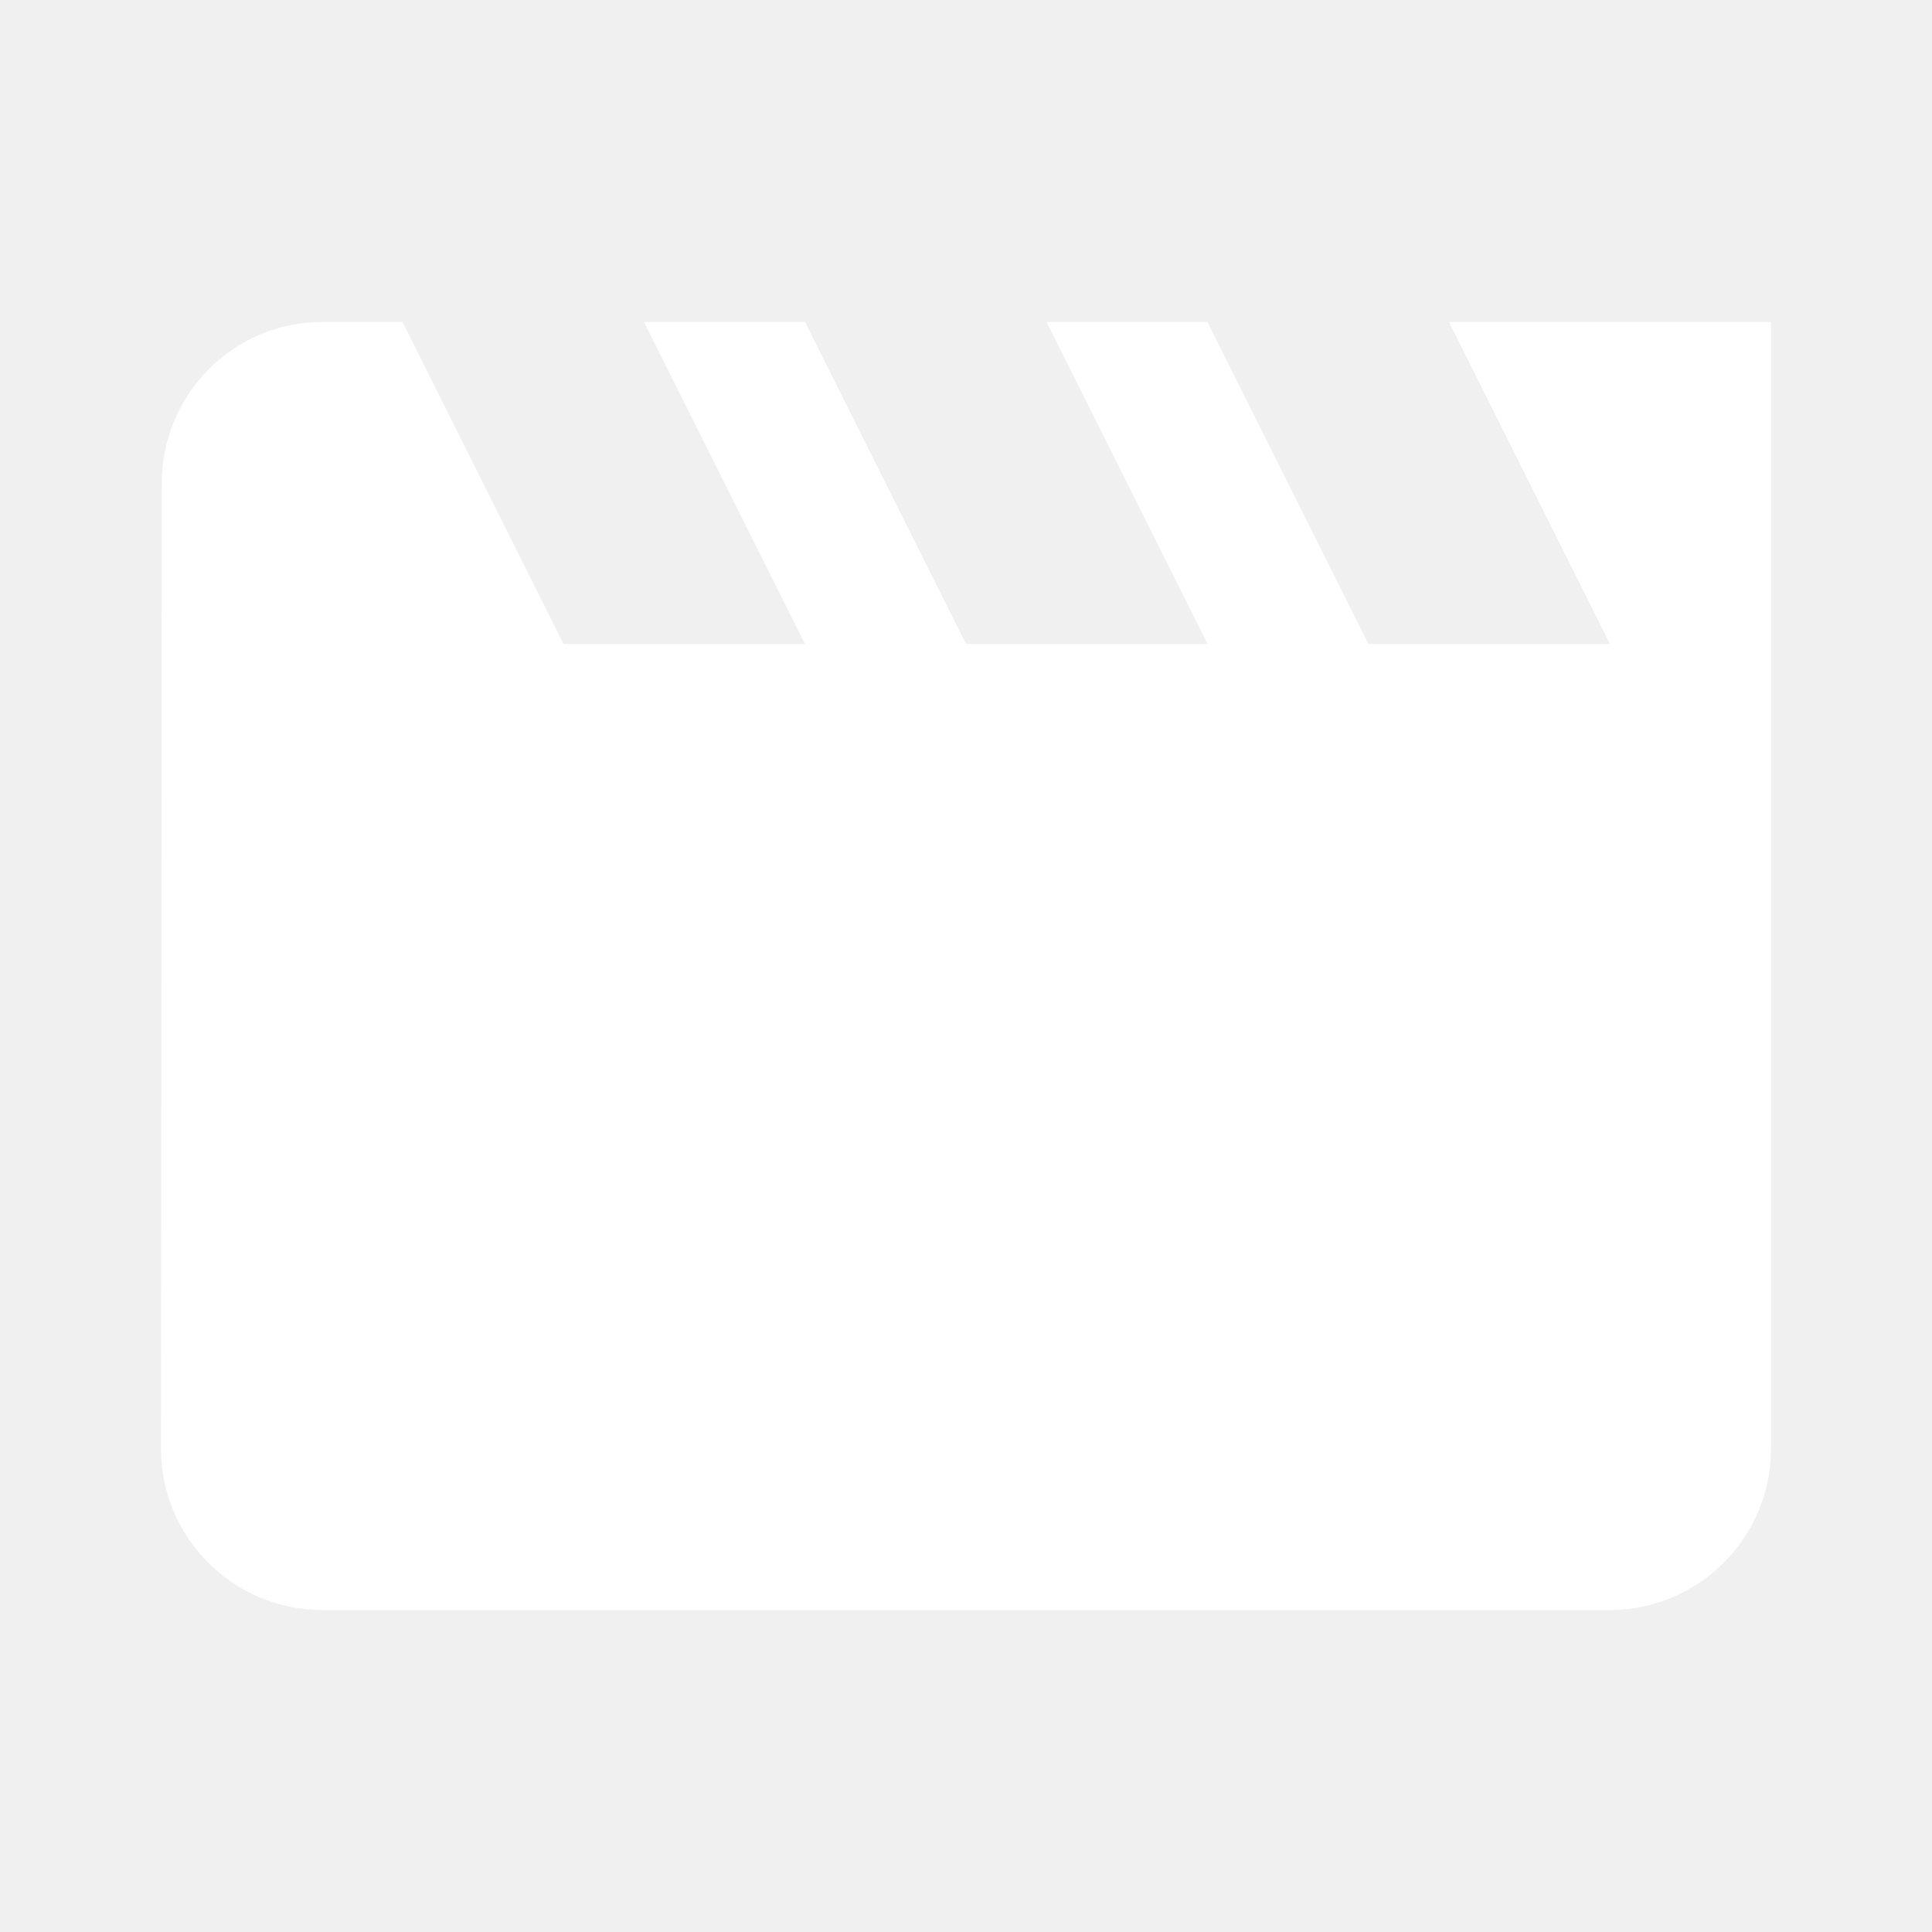
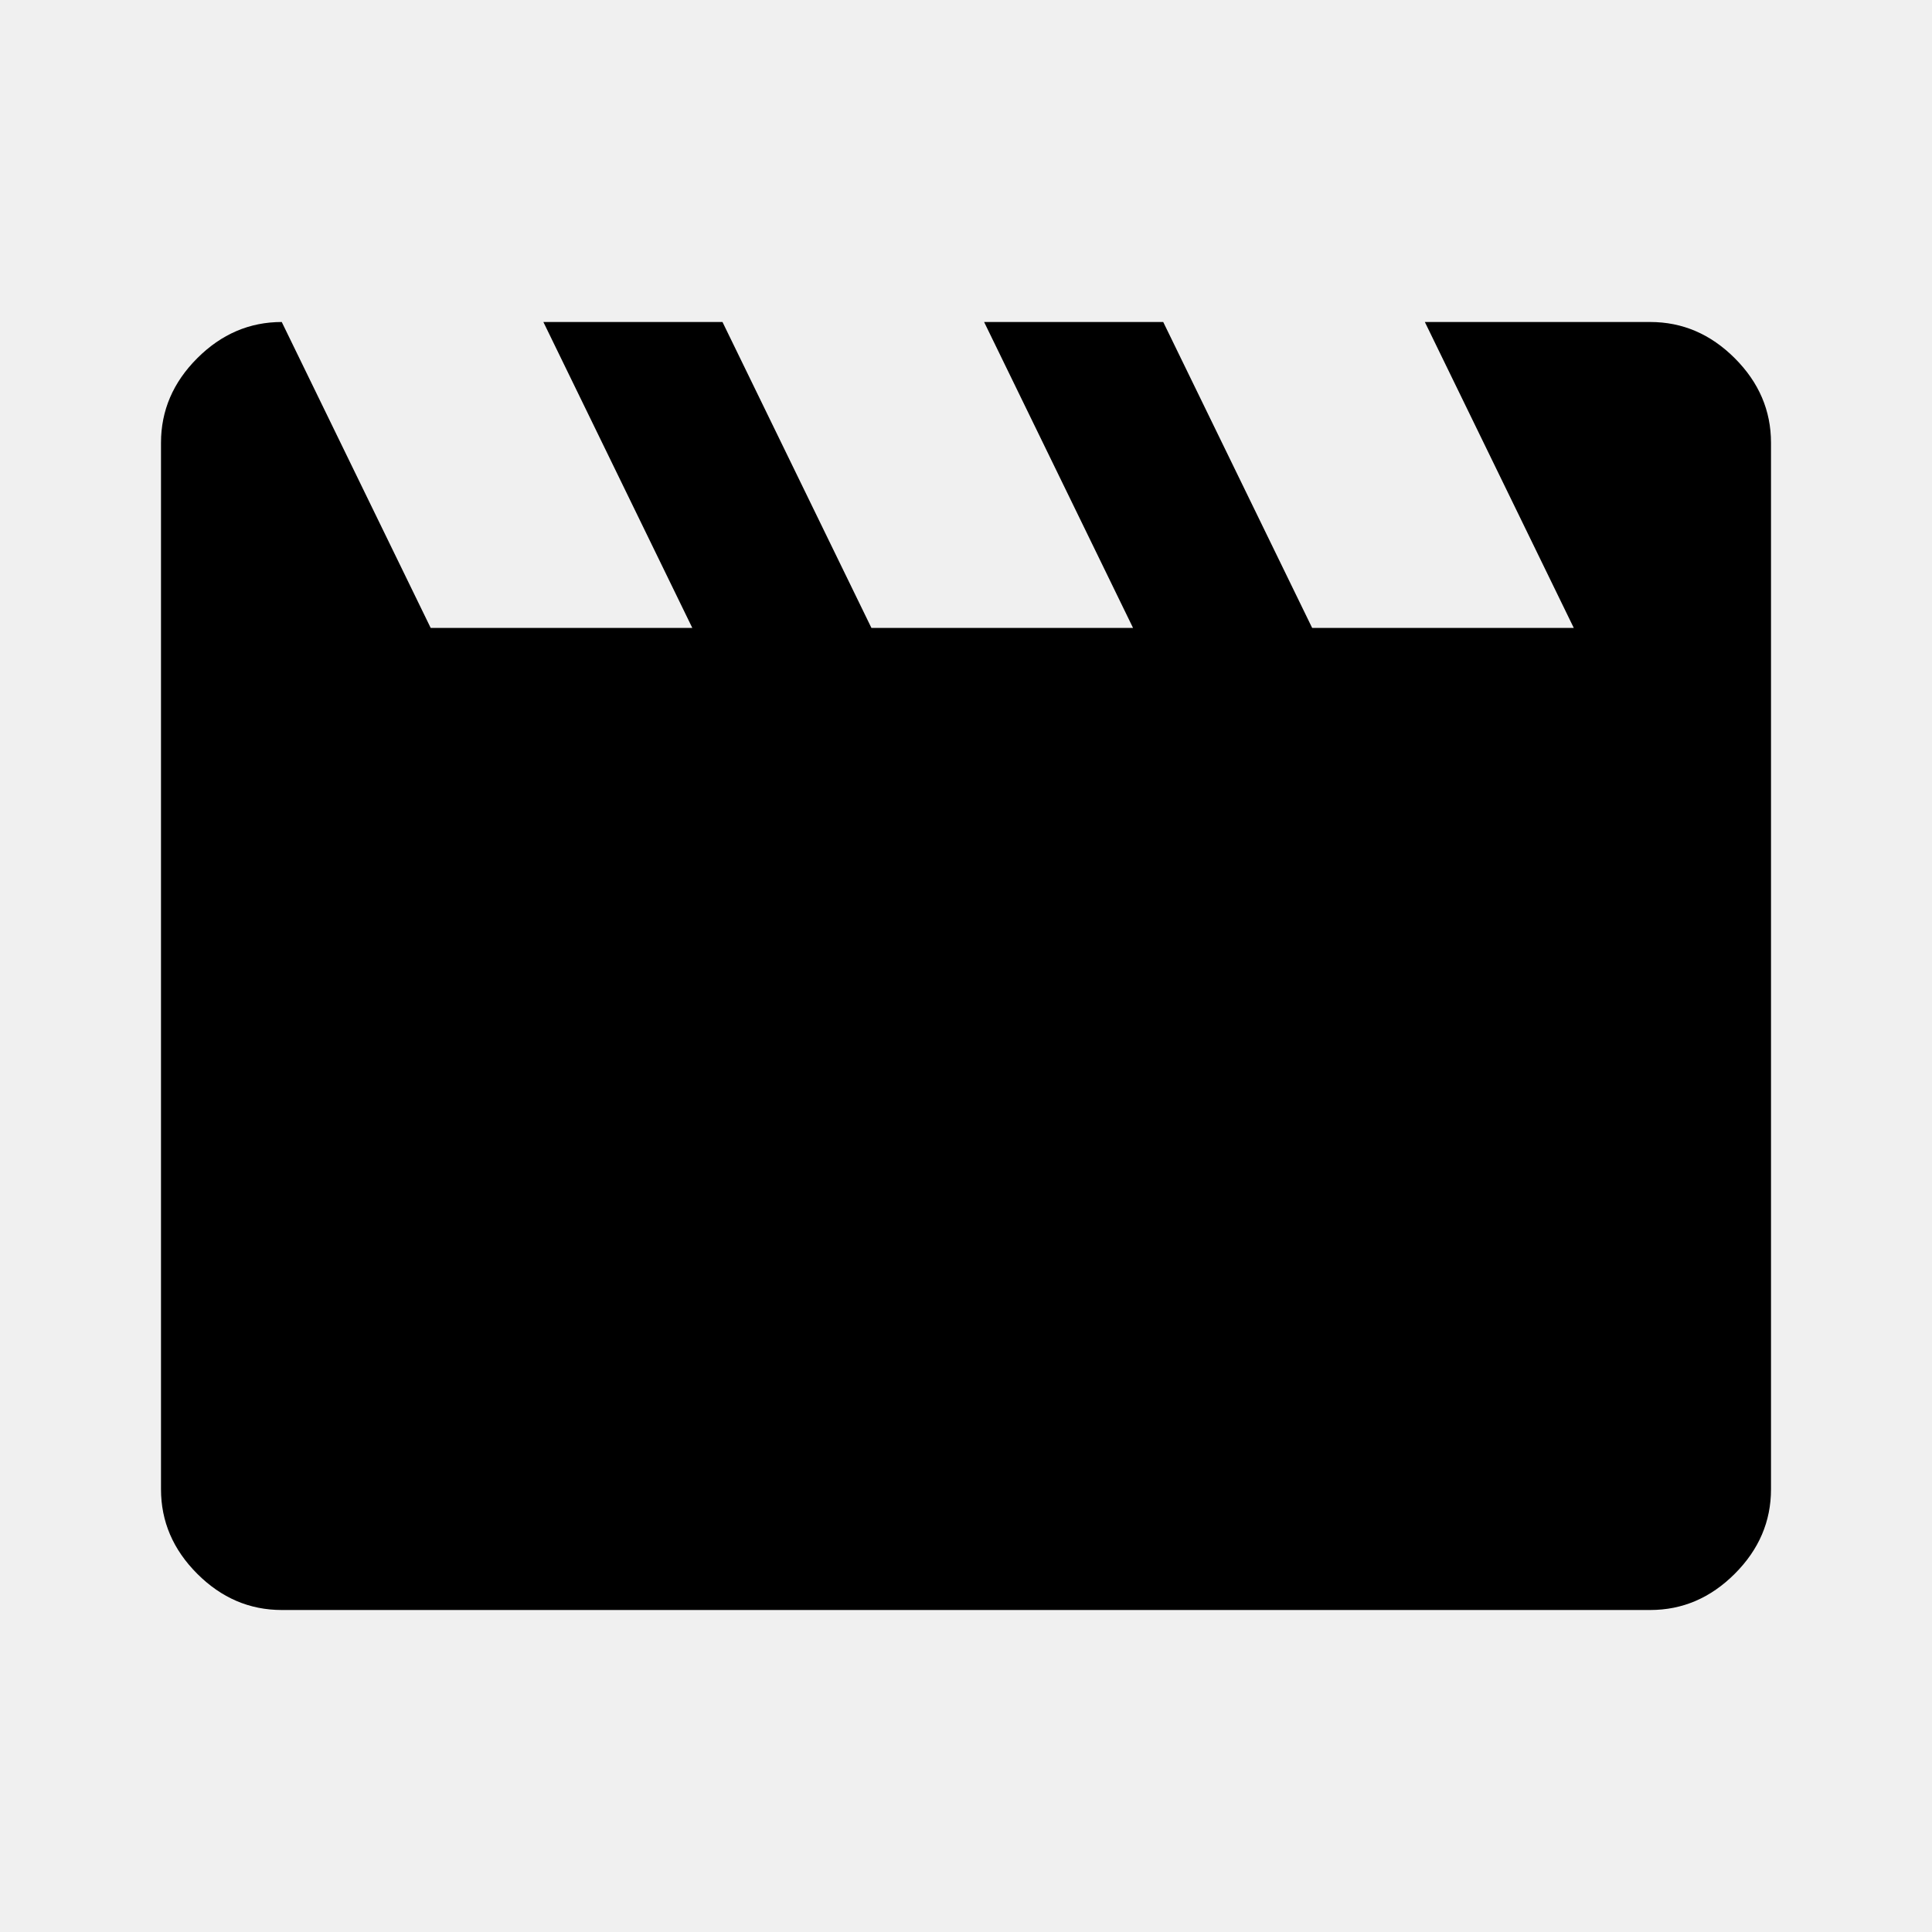
- <svg xmlns="http://www.w3.org/2000/svg" fill="#FFFFFF" height="24" viewBox="0 0 24 24" width="24">
-   <path d="M18 4l2 4h-3l-2-4h-2l2 4h-3l-2-4H8l2 4H7L5 4H4c-1.1 0-1.99.9-1.99 2L2 18c0 1.1.9 2 2 2h16c1.1 0 2-.9 2-2V4h-4z" />
-   <path d="M0 0h24v24H0z" fill="none" />
+ <svg xmlns="http://www.w3.org/2000/svg" height="48" width="48">
+   <path d="M7 8 10.7 15.6H17.2L13.5 8H17.95L21.65 15.6H28.15L24.45 8H28.9L32.6 15.6H39.1L35.4 8H41Q42.2 8 43.1 8.9Q44 9.8 44 11V37Q44 38.2 43.1 39.1Q42.2 40 41 40H7Q5.8 40 4.9 39.1Q4 38.2 4 37V11Q4 9.8 4.9 8.9Q5.8 8 7 8Z" />
</svg>
